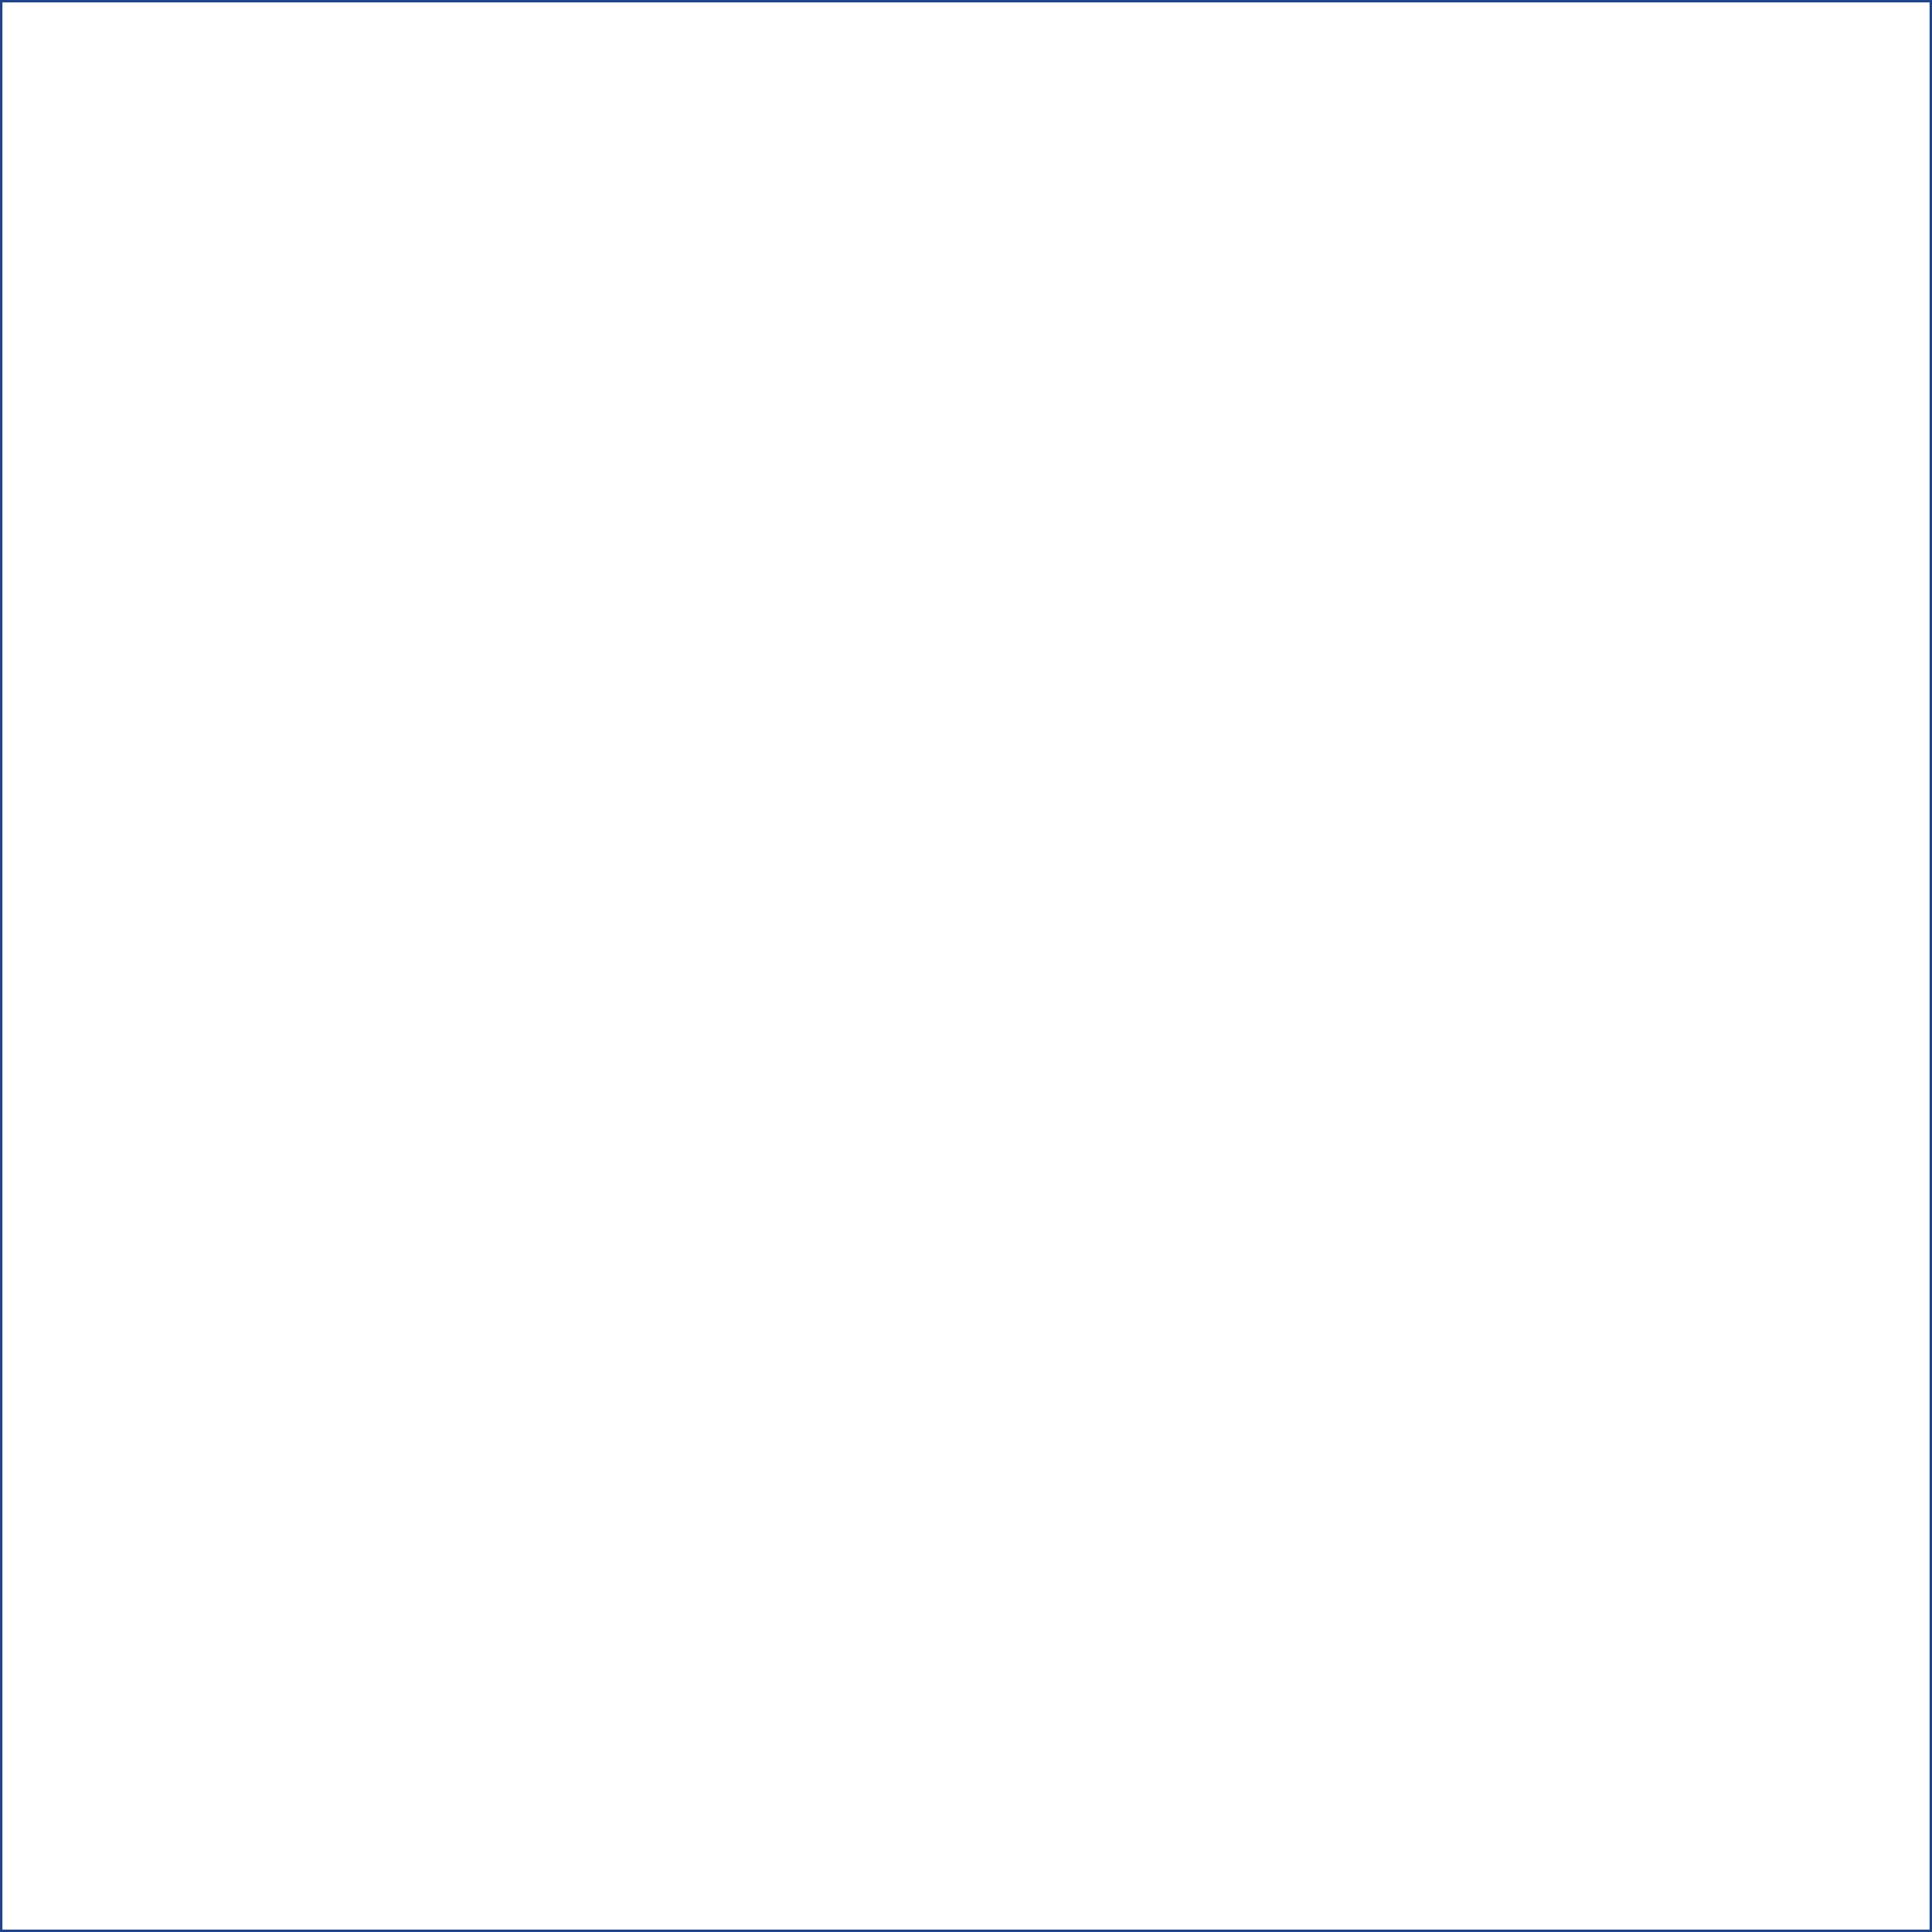
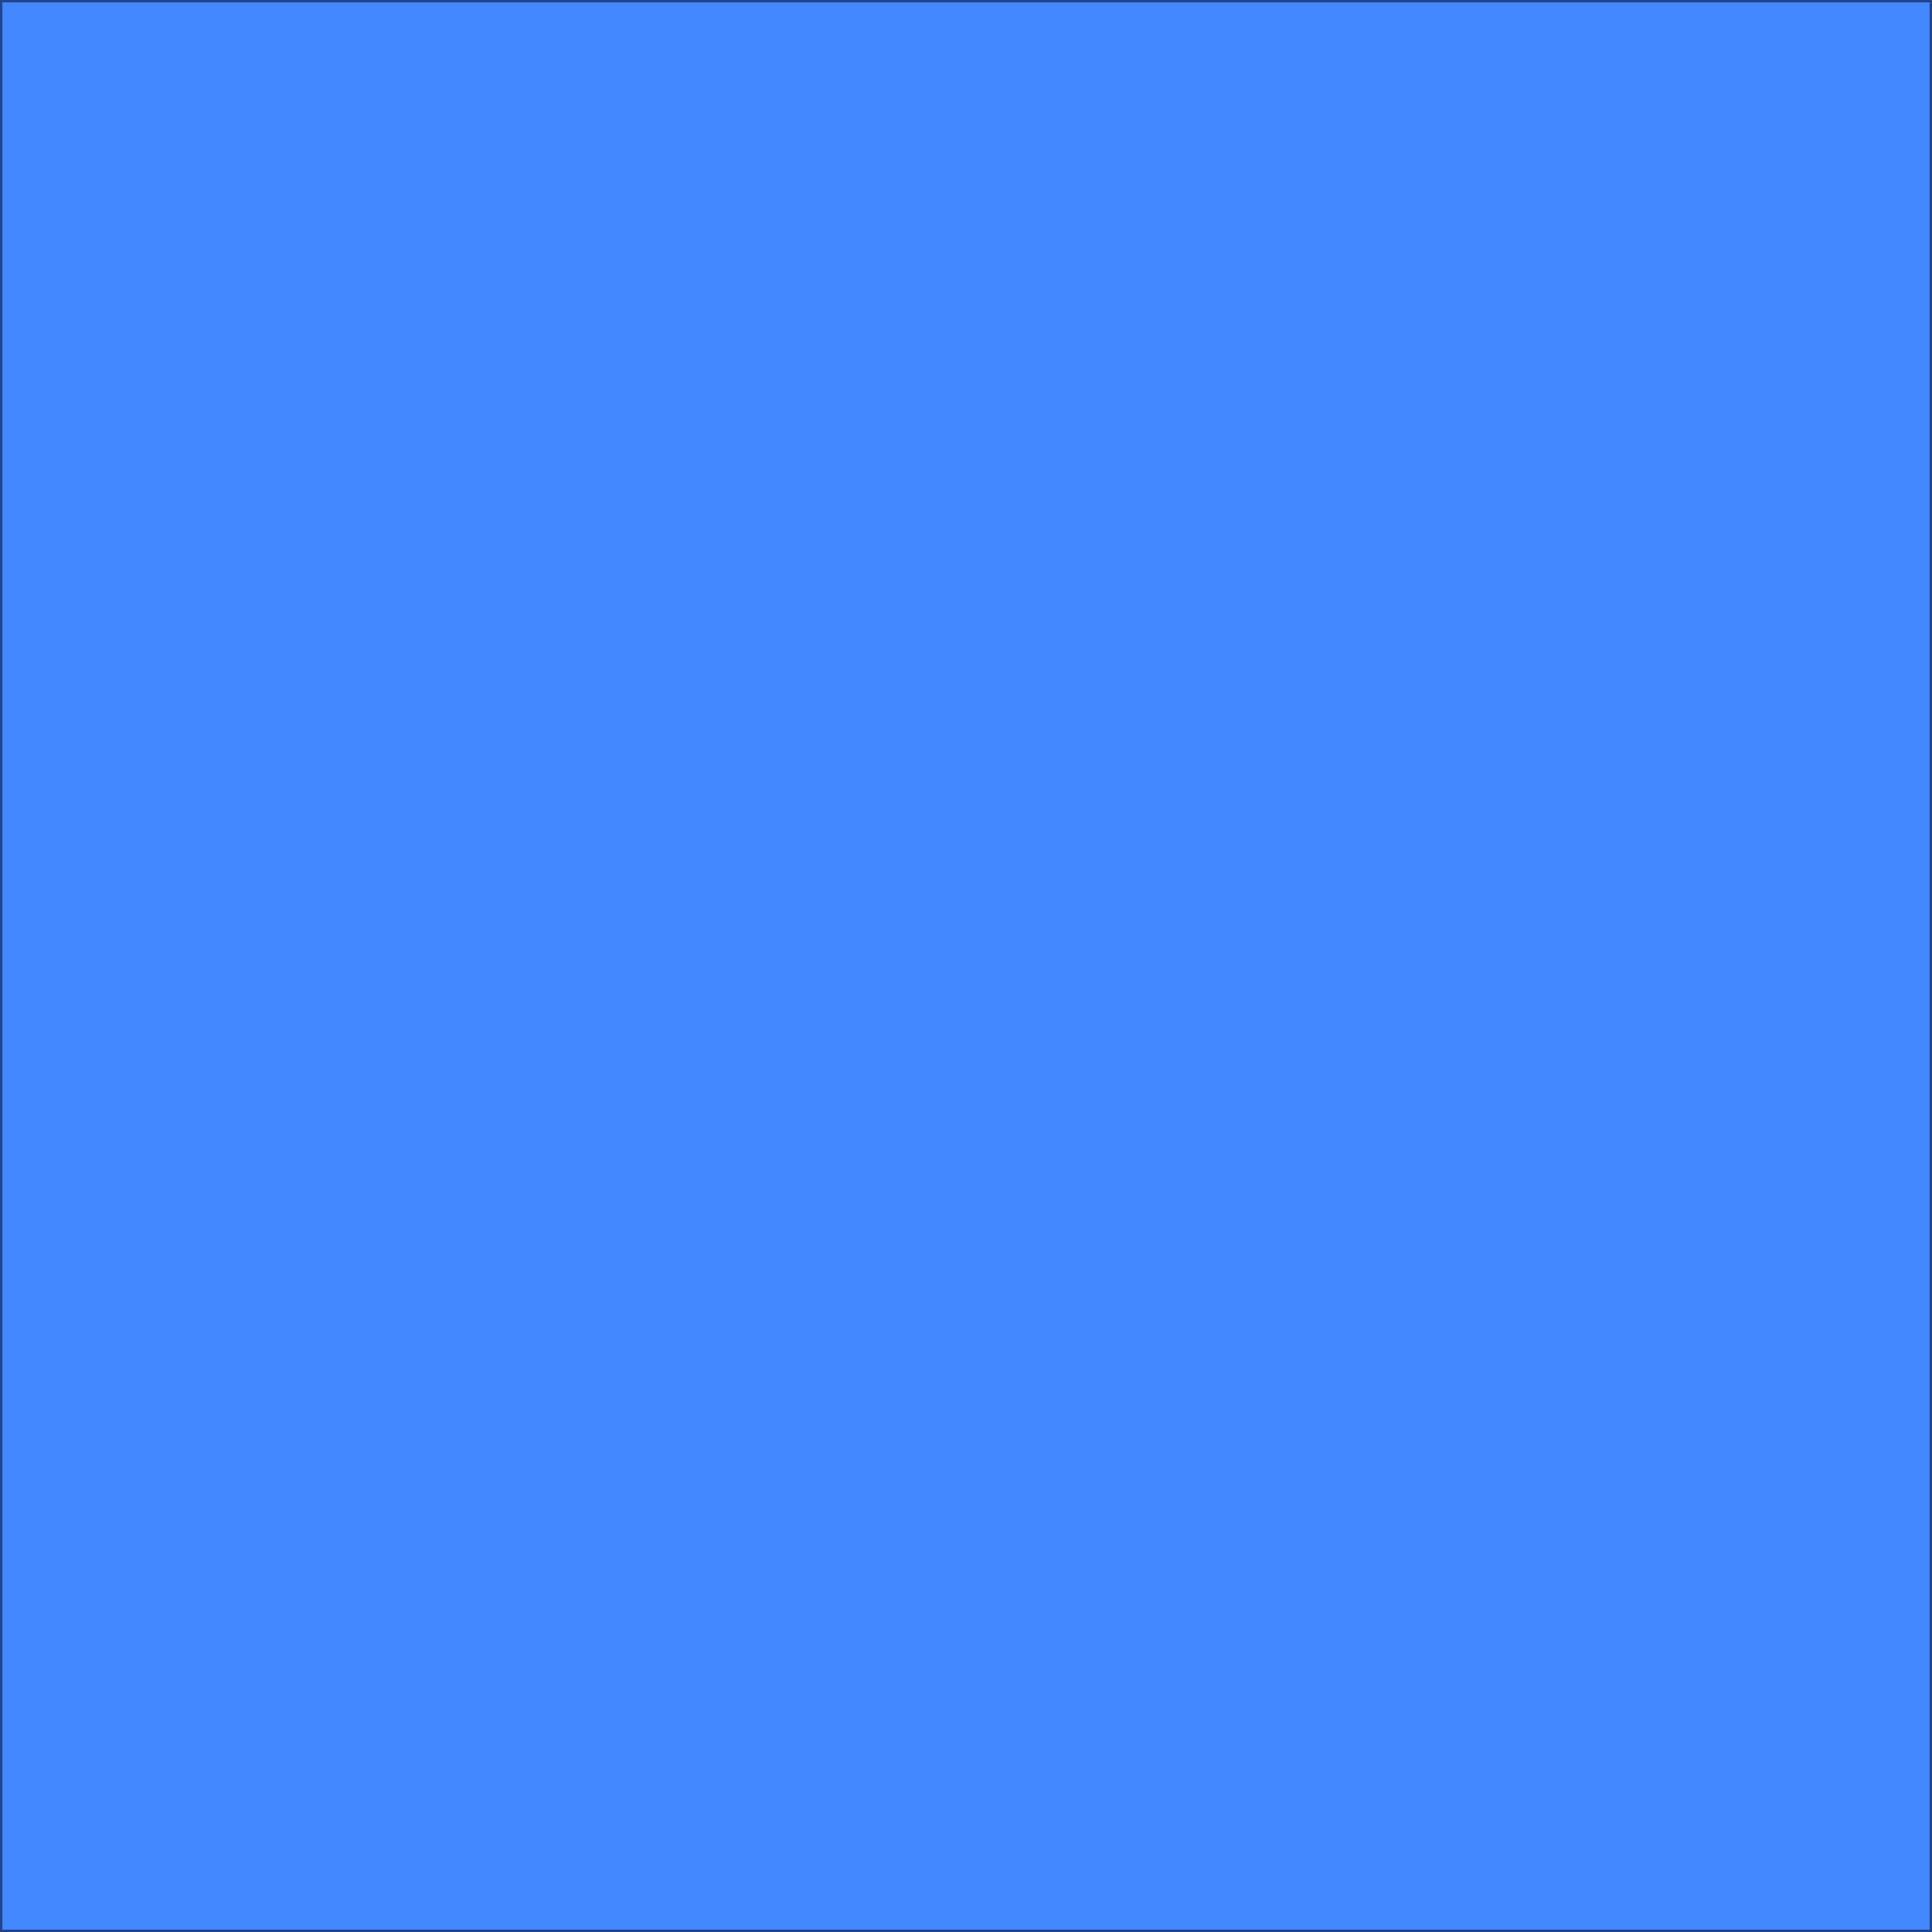
<svg xmlns="http://www.w3.org/2000/svg" viewBox="0 0 42 42" transform-origin="50% 50%" width="100%" height="100%">
  <style>
@keyframes wiggle3d {
  0%,100% {
    transform: rotateX(-3deg) rotateY(-3deg) rotateZ(-3deg);
  }
  50% {
    transform: rotateX(3deg) rotateY(3deg) rotateZ(3deg);
  }
}
.wiggle3d {
    animation-name: wiggle3d;
    animation-duration: 4.2s;
    animation-iteration-count: infinite;
}
</style>
-   <path id="wiggle-square-path" d="m 0 0   l 42 0 l 0 42 l -42 0 l -0 -42" stroke="#224488" stroke-width="0.25%" fill="transparent" class="wiggle3d" transform-origin="50% 50%">
+   <path id="wiggle-square-path" d="m 0 0   l 42 0 l 0 42 l -42 0 l -0 -42" stroke="#224488" stroke-width="0.25%" fill="#4488ff" class="wiggle3d" transform-origin="50% 50%">
  </path>
</svg>
